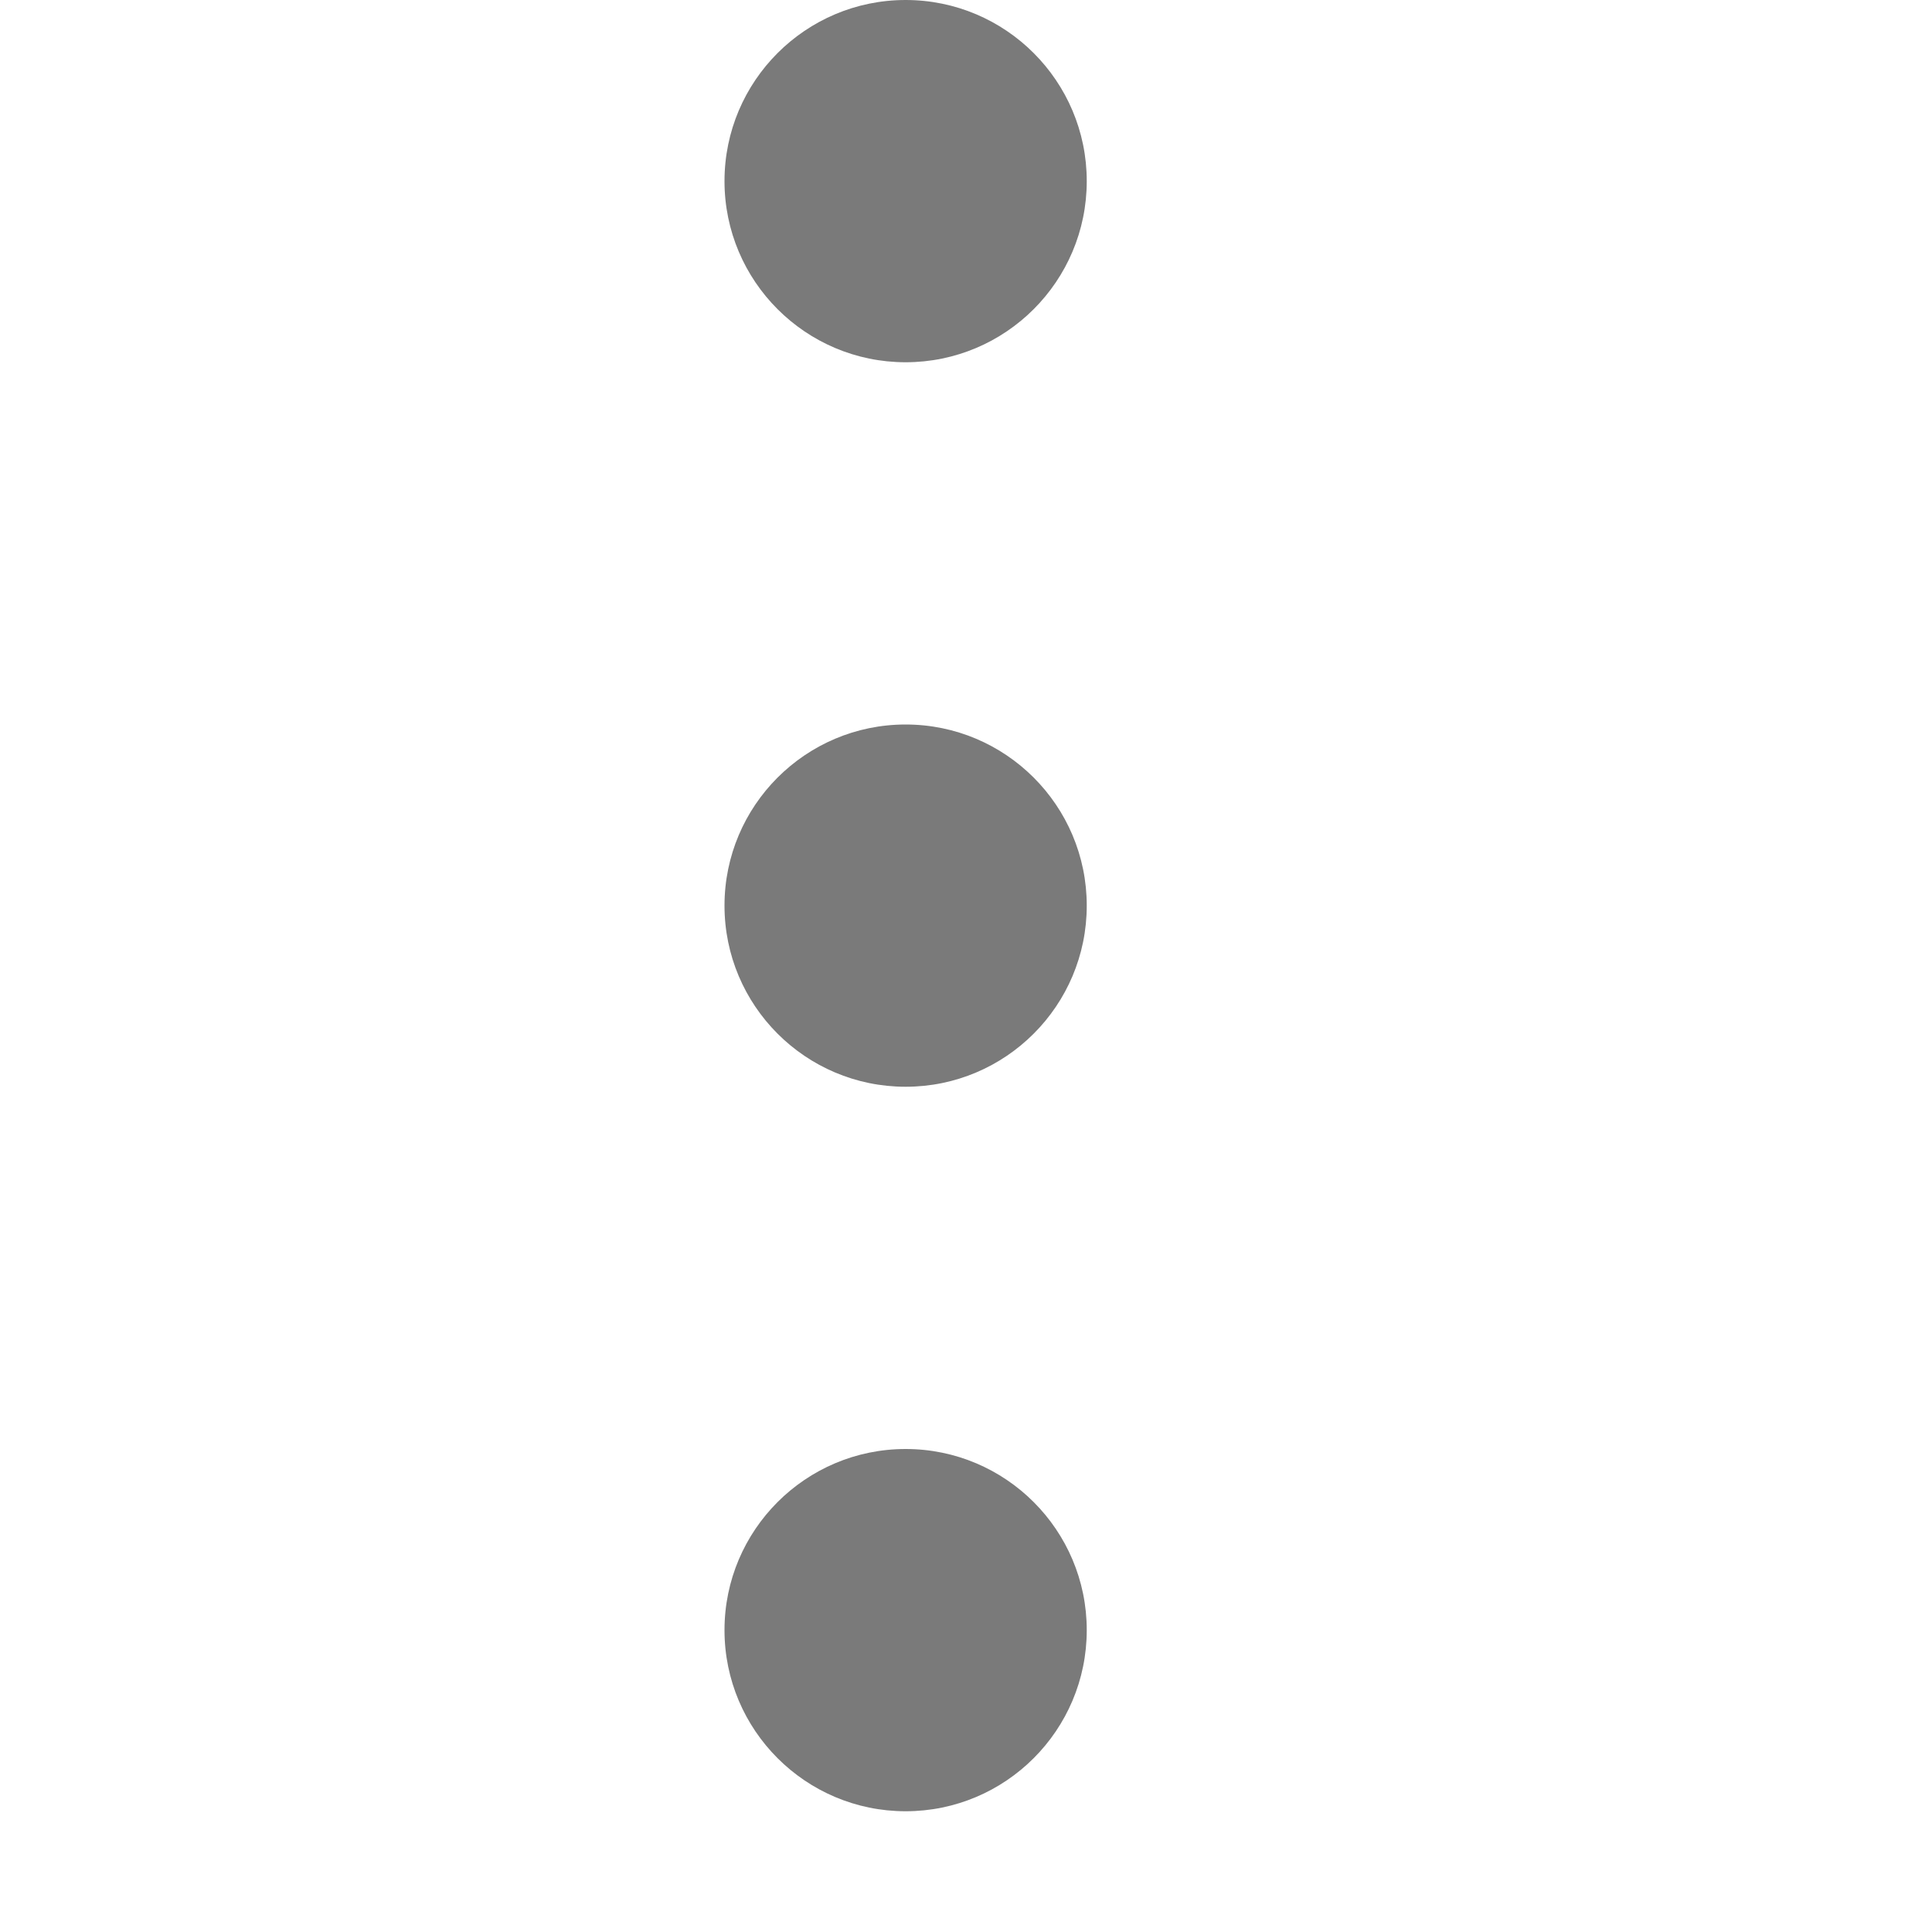
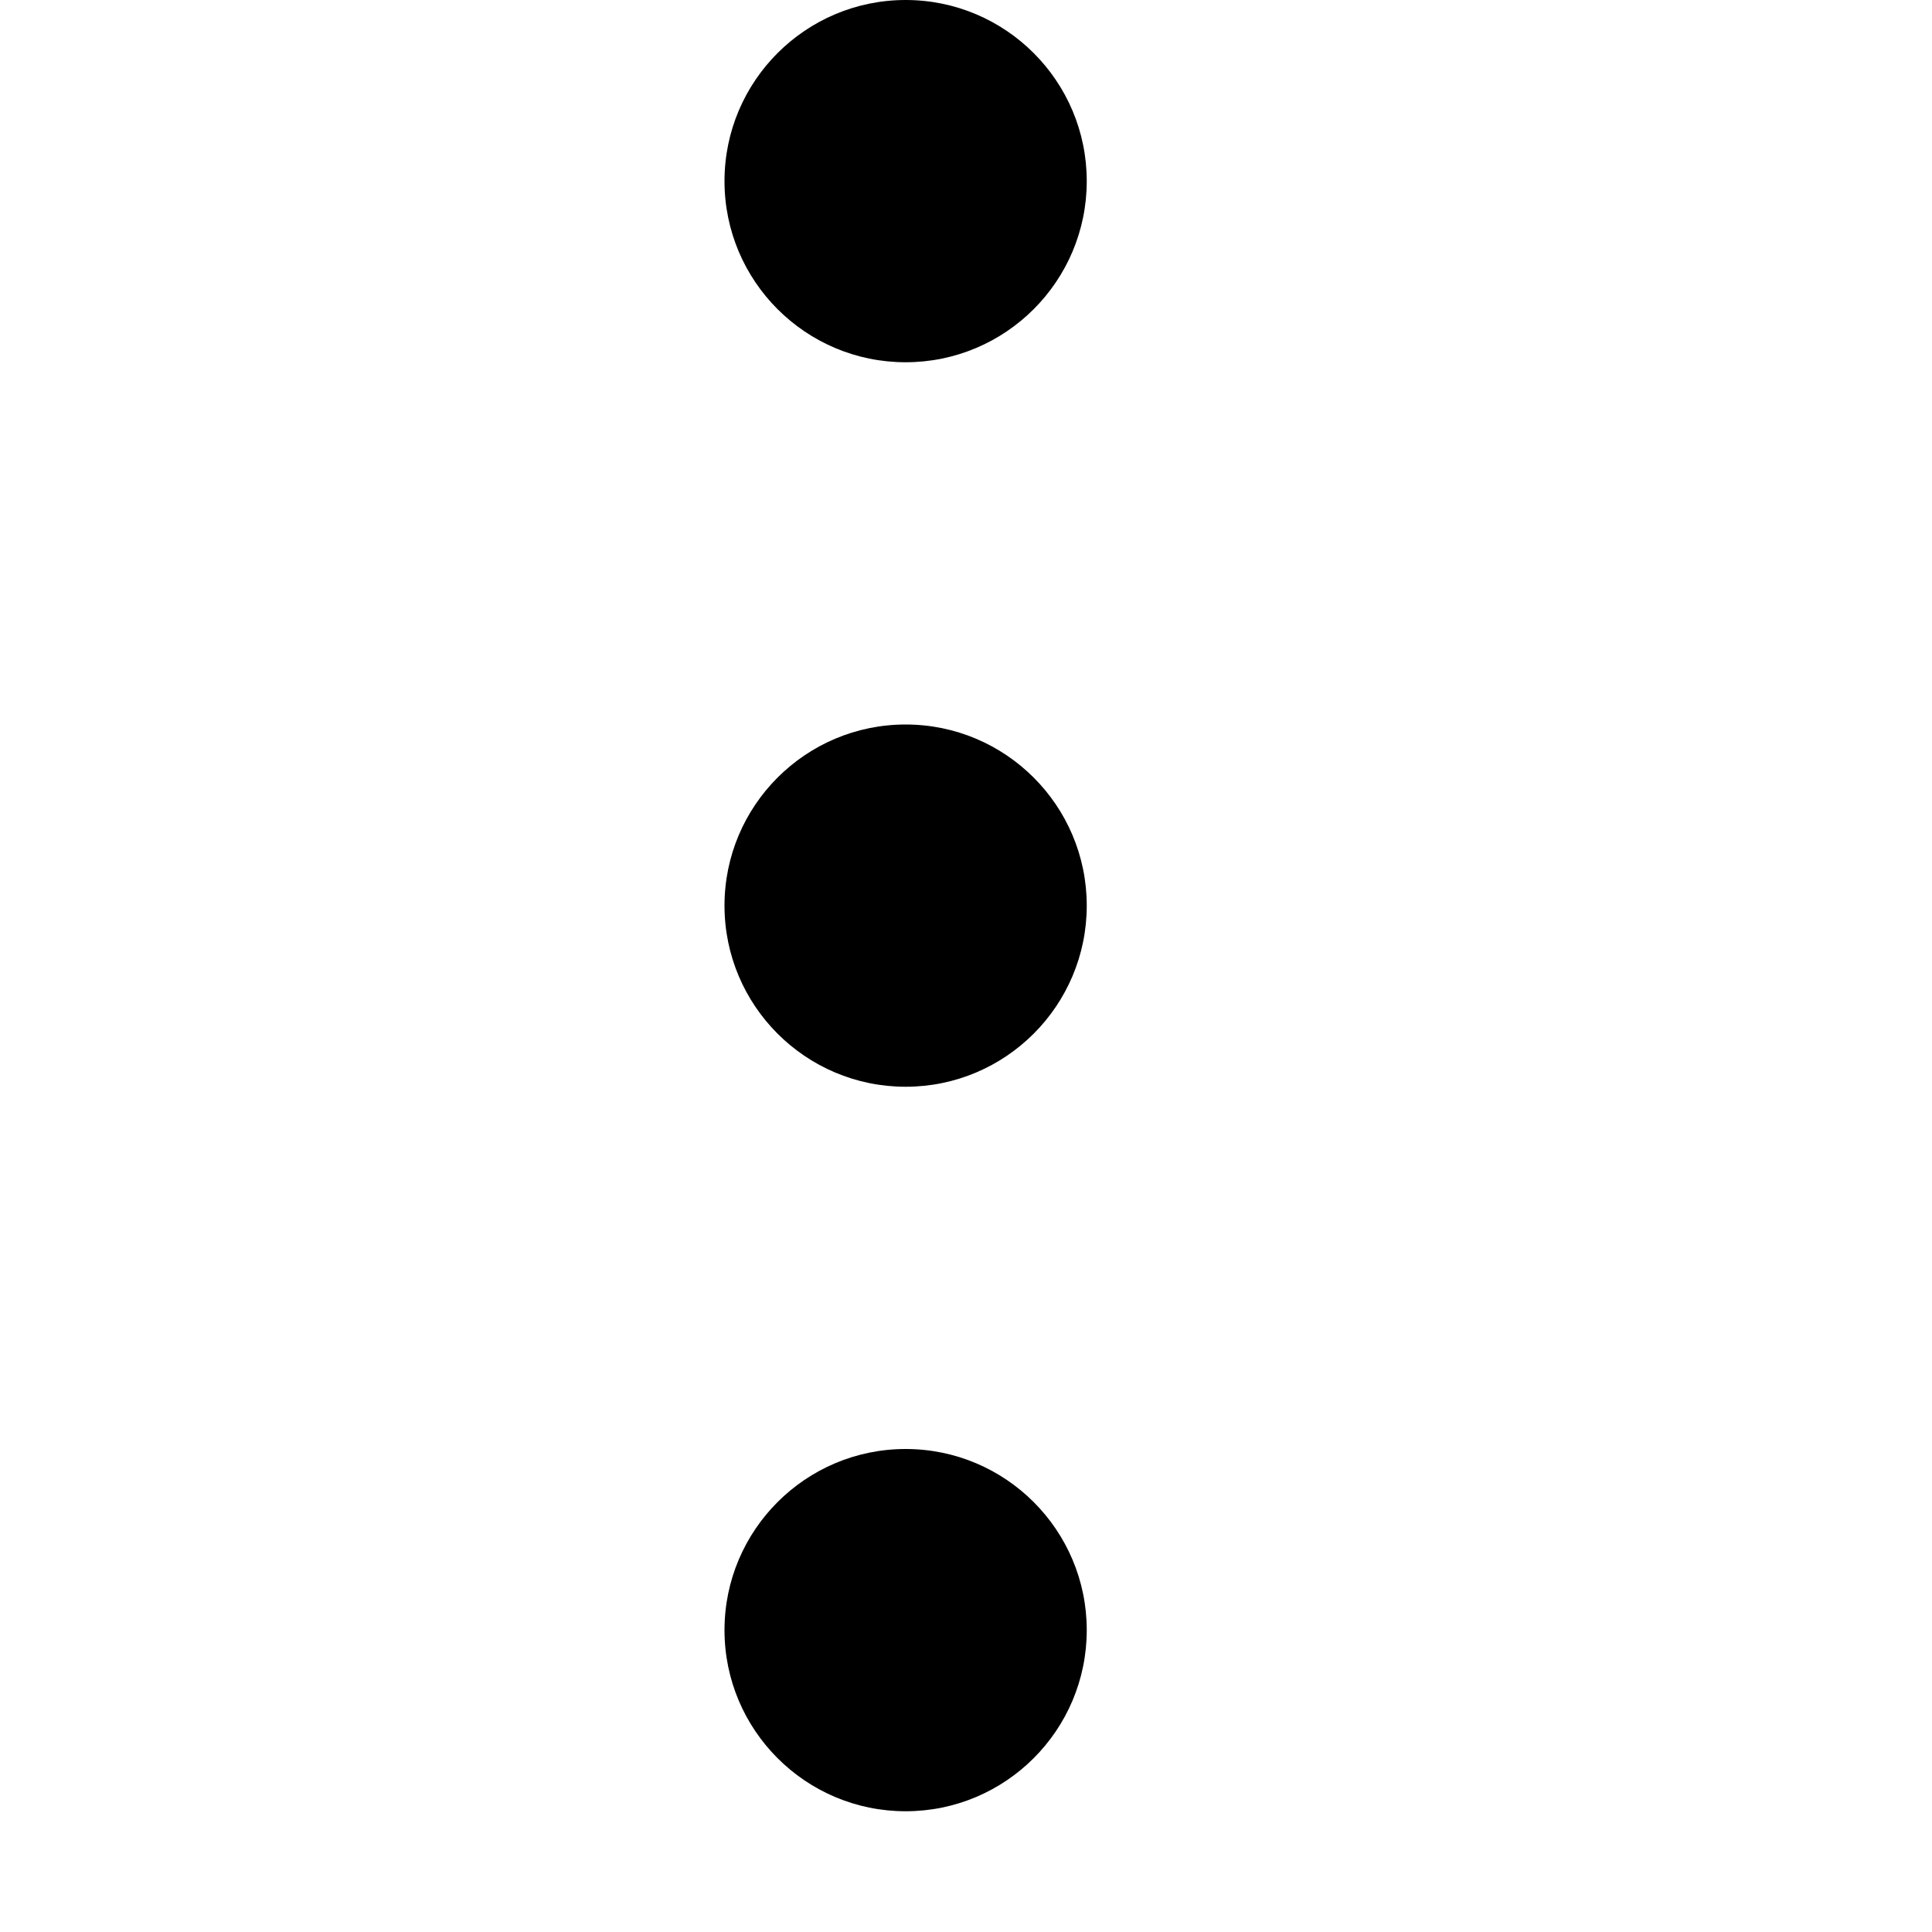
<svg xmlns="http://www.w3.org/2000/svg" width="16" height="16" viewBox="0 0 16 16" fill="none">
-   <path d="M9 1.5C9 2.328 8.328 3 7.5 3C6.672 3 6 2.328 6 1.5C6 0.672 6.672 0 7.5 0C8.328 0 9 0.672 9 1.5Z" fill="#7A7A7A" />
-   <path d="M9 7.5C9 8.328 8.328 9 7.5 9C6.672 9 6 8.328 6 7.5C6 6.672 6.672 6 7.5 6C8.328 6 9 6.672 9 7.5Z" fill="#7A7A7A" />
-   <path d="M7.5 15C8.328 15 9 14.328 9 13.5C9 12.672 8.328 12 7.5 12C6.672 12 6 12.672 6 13.5C6 14.328 6.672 15 7.5 15Z" fill="#7A7A7A" />
+   <path d="M9 1.5C9 2.328 8.328 3 7.5 3C6.672 3 6 2.328 6 1.5C6 0.672 6.672 0 7.5 0C8.328 0 9 0.672 9 1.5Z" fill="currentColor" />
+   <path d="M9 7.5C9 8.328 8.328 9 7.5 9C6.672 9 6 8.328 6 7.5C6 6.672 6.672 6 7.5 6C8.328 6 9 6.672 9 7.5Z" fill="currentColor" />
+   <path d="M7.5 15C8.328 15 9 14.328 9 13.5C9 12.672 8.328 12 7.5 12C6.672 12 6 12.672 6 13.5C6 14.328 6.672 15 7.5 15Z" fill="currentColor" />
</svg>
